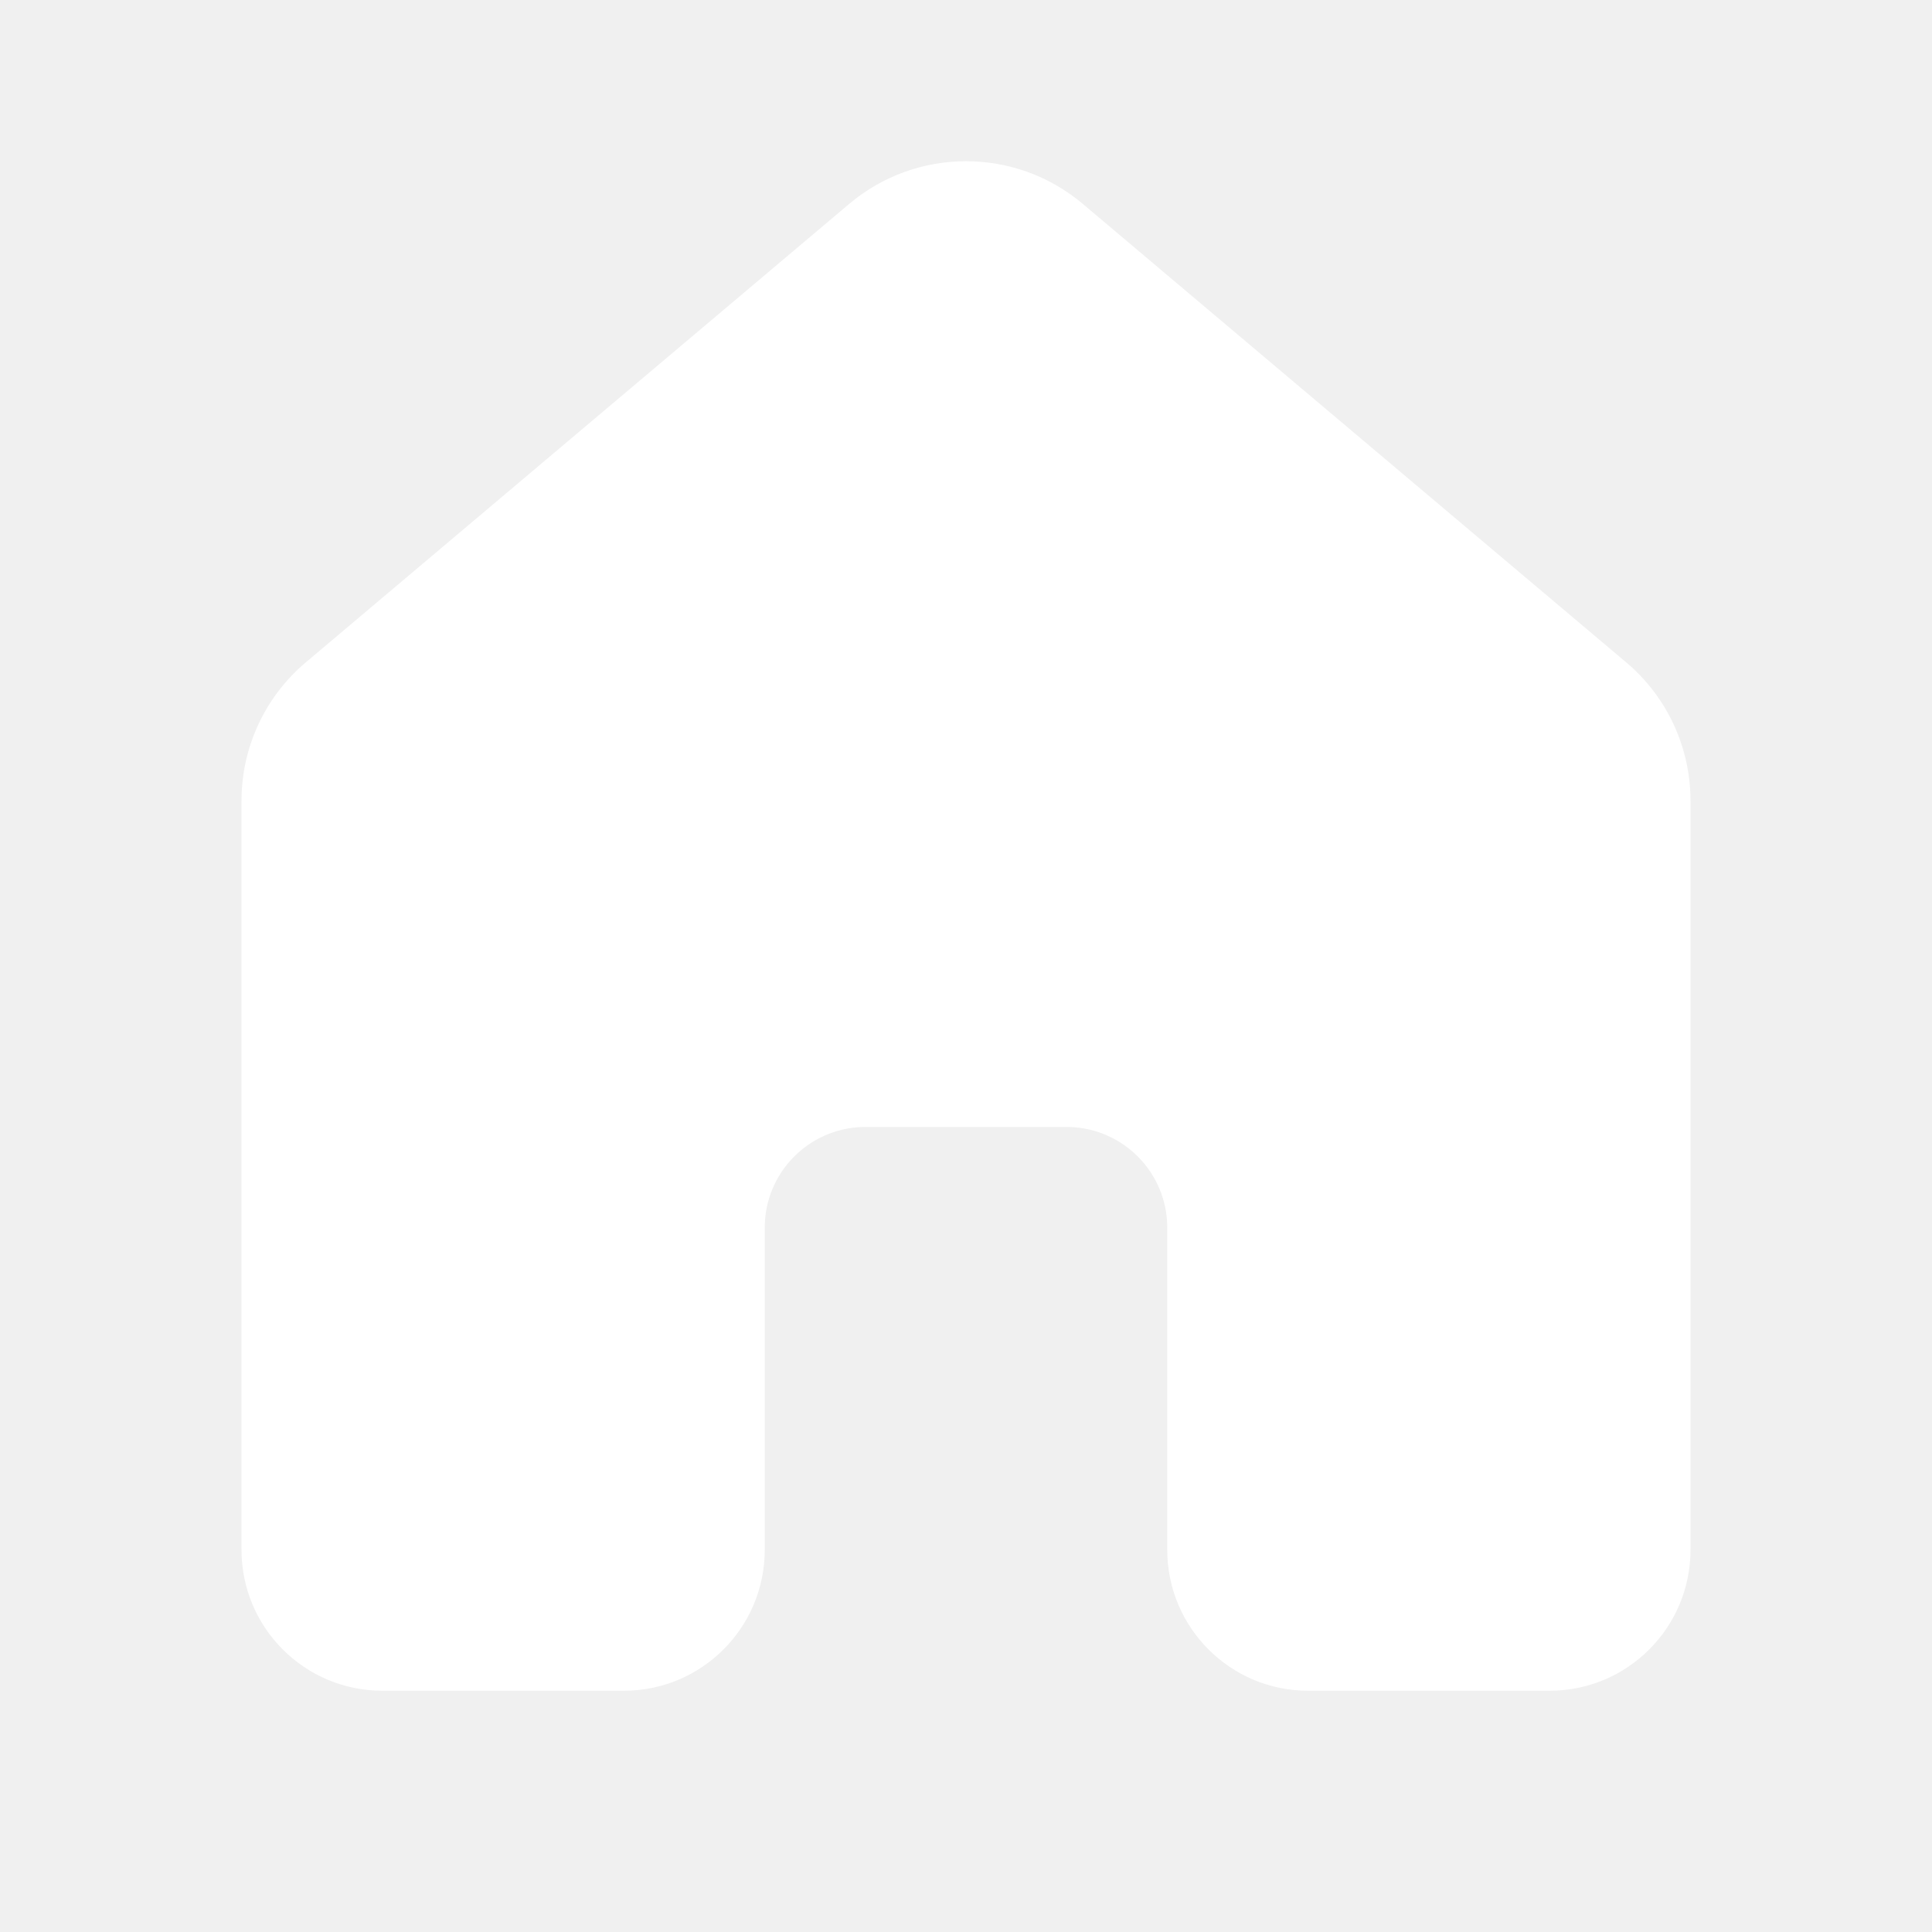
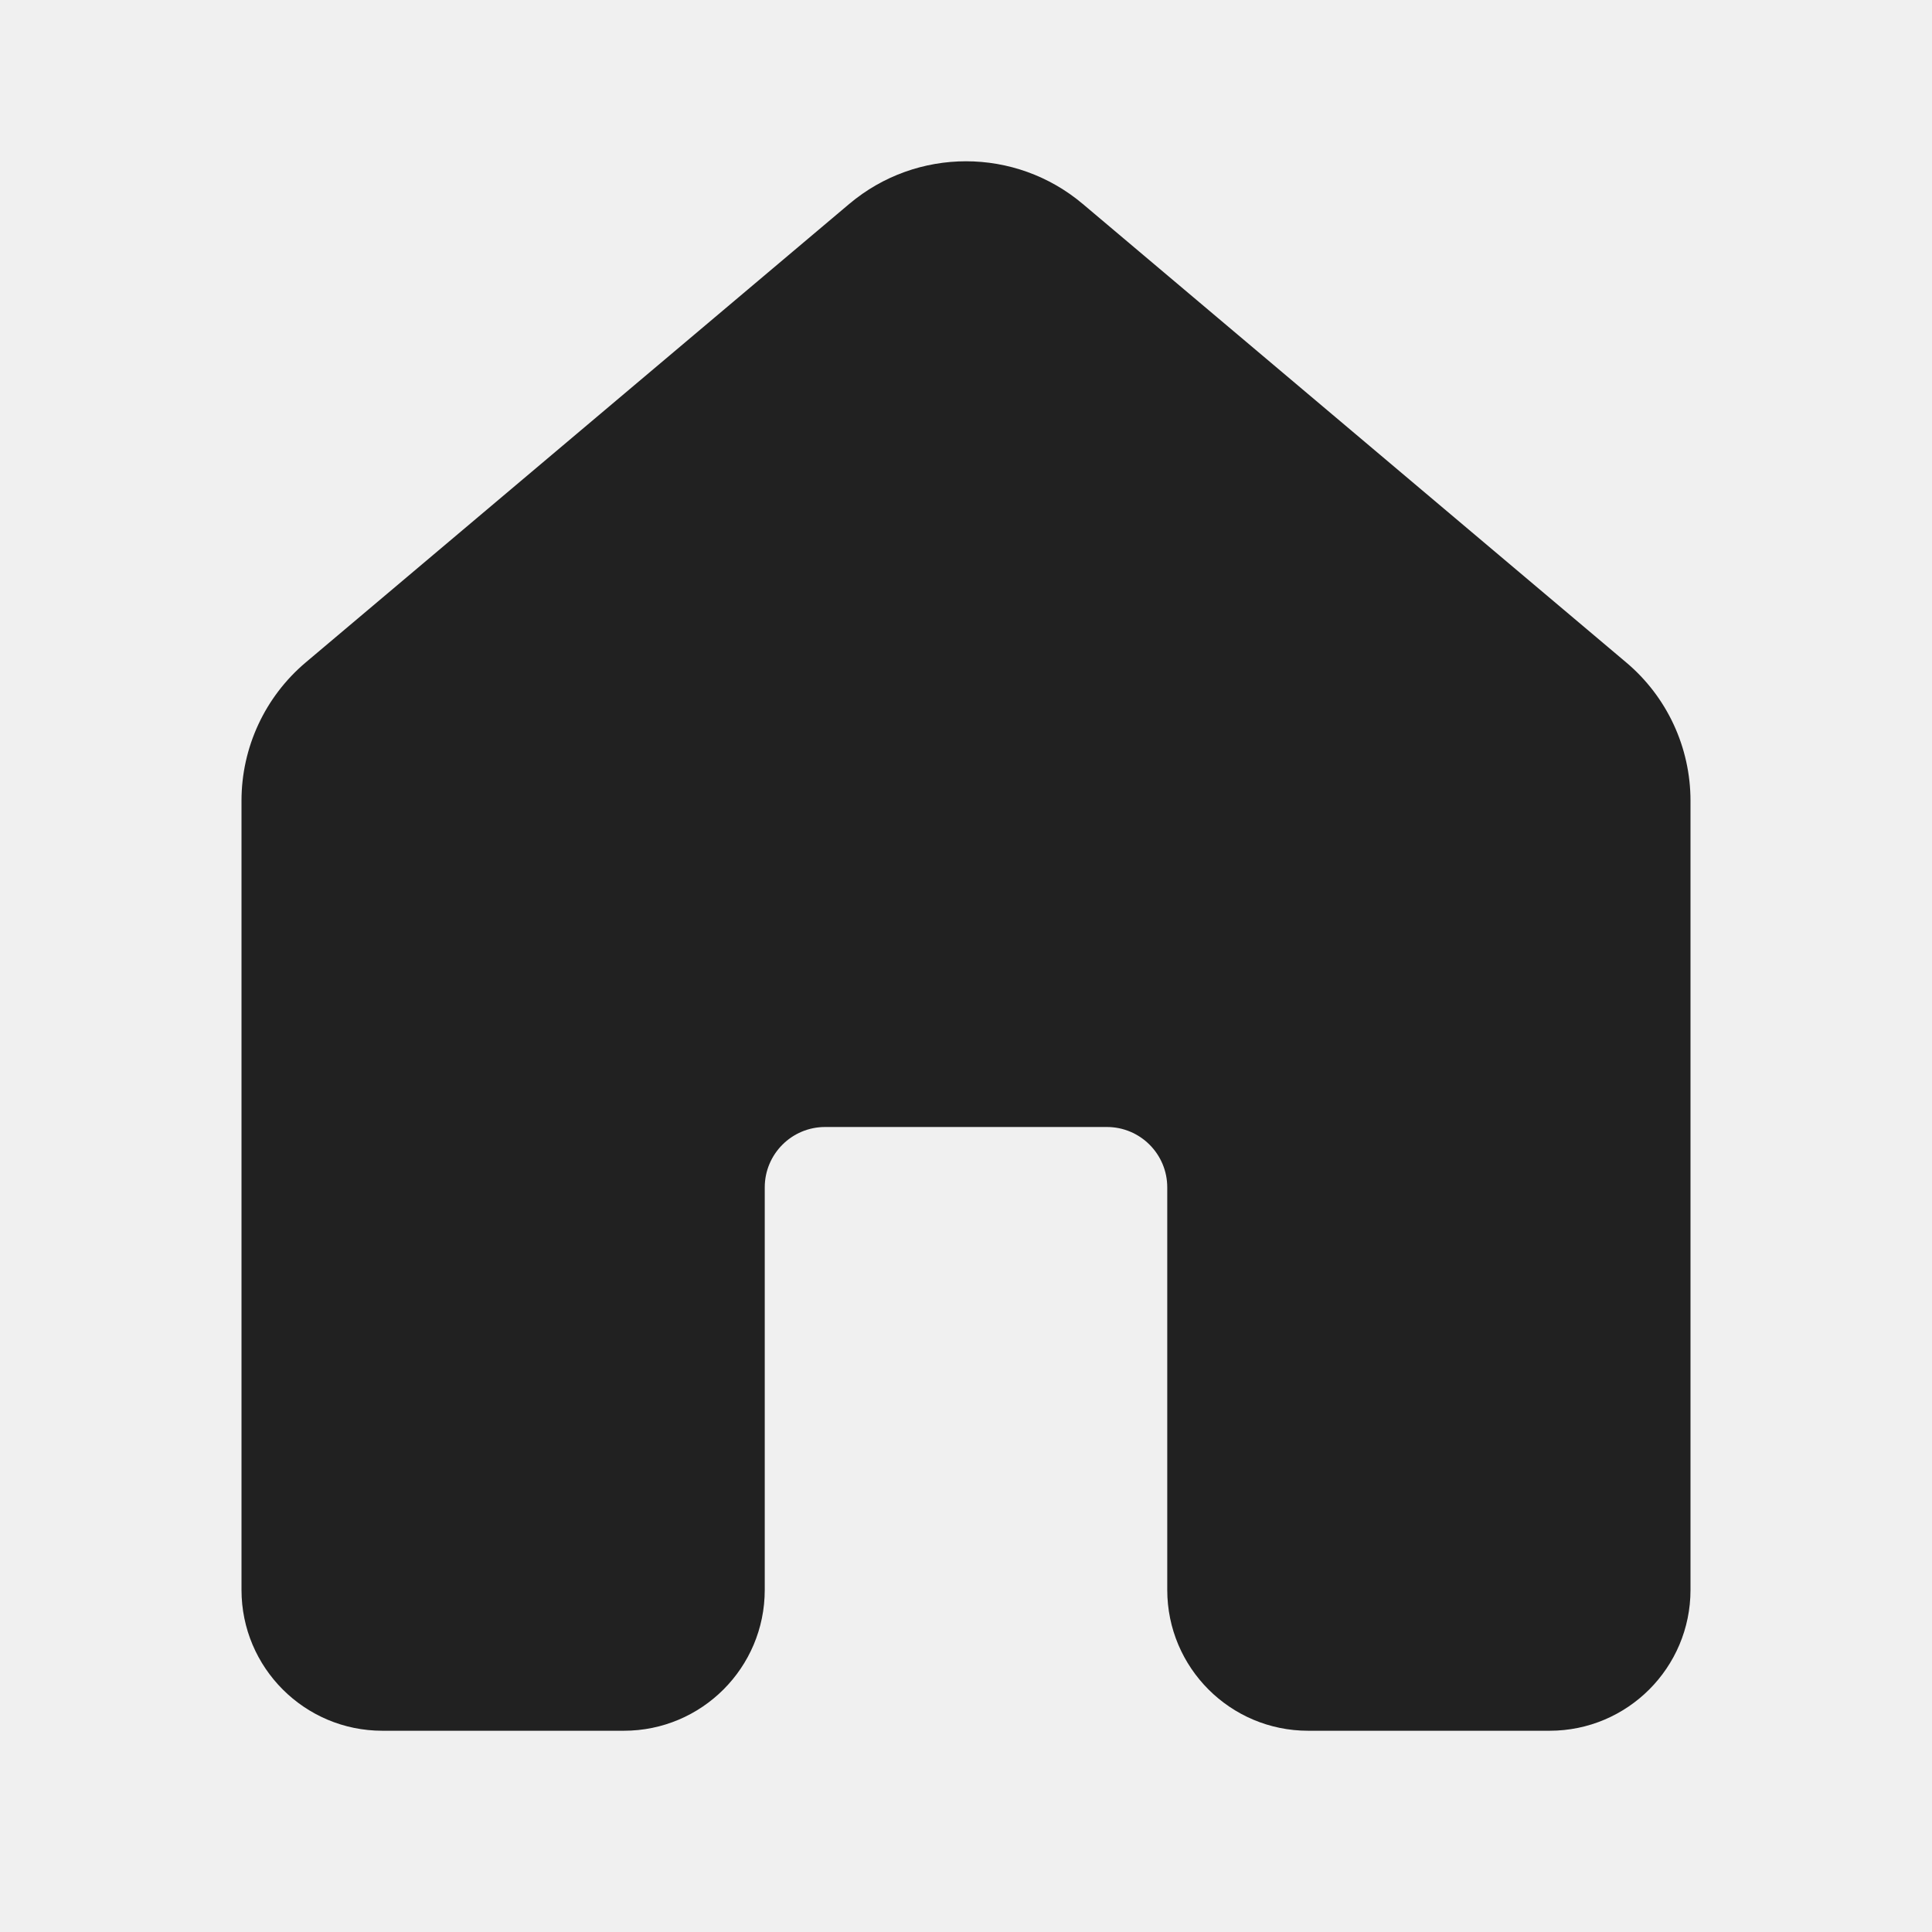
- <svg xmlns="http://www.w3.org/2000/svg" width="24" height="24" viewBox="0 0 24 24" fill="none">
-   <path d="M13.451 2.533C12.613 1.826 11.387 1.826 10.549 2.533L3.799 8.228C3.292 8.655 3 9.284 3 9.947V19.253C3 20.219 3.784 21.003 4.75 21.003H7.75C8.716 21.003 9.5 20.219 9.5 19.253V15.25C9.5 14.571 10.042 14.018 10.717 14H13.283C13.958 14.018 14.5 14.571 14.5 15.25V19.253C14.5 20.219 15.284 21.003 16.25 21.003H19.25C20.216 21.003 21 20.219 21 19.253V9.947C21 9.284 20.708 8.655 20.201 8.228L13.451 2.533Z" fill="#ffffff" />
+ <svg xmlns="http://www.w3.org/2000/svg" width="24" height="24" fill="none" viewBox="0 0 24 24">
+   <path d="M10.55 2.533a2.25 2.25 0 0 1 2.9 0l6.75 5.695c.508.427.8 1.056.8 1.72v9.802a1.75 1.75 0 0 1-1.75 1.75h-3a1.75 1.75 0 0 1-1.75-1.75v-5a.75.75 0 0 0-.75-.75h-3.5a.75.75 0 0 0-.75.75v5a1.75 1.75 0 0 1-1.75 1.75h-3A1.75 1.75 0 0 1 3 19.75V9.947c0-.663.292-1.292.8-1.72l6.75-5.694Z" fill="#212121" />
</svg>
